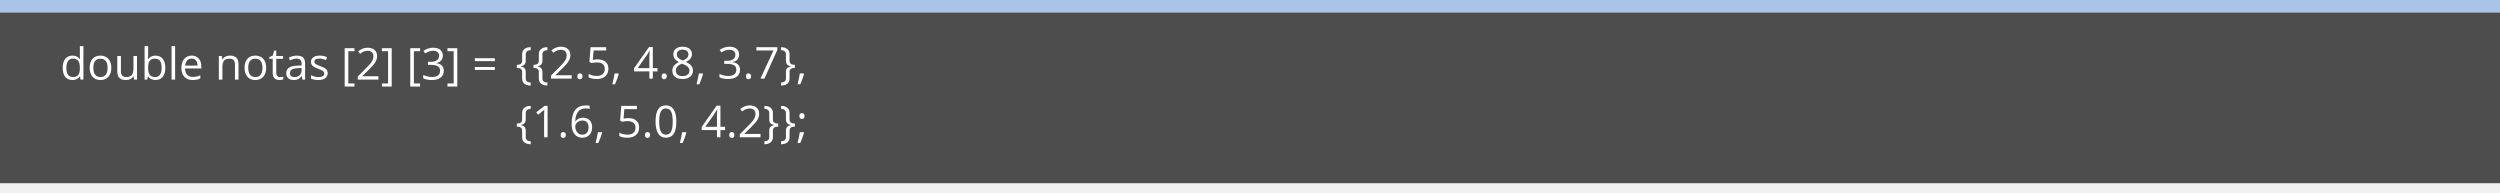
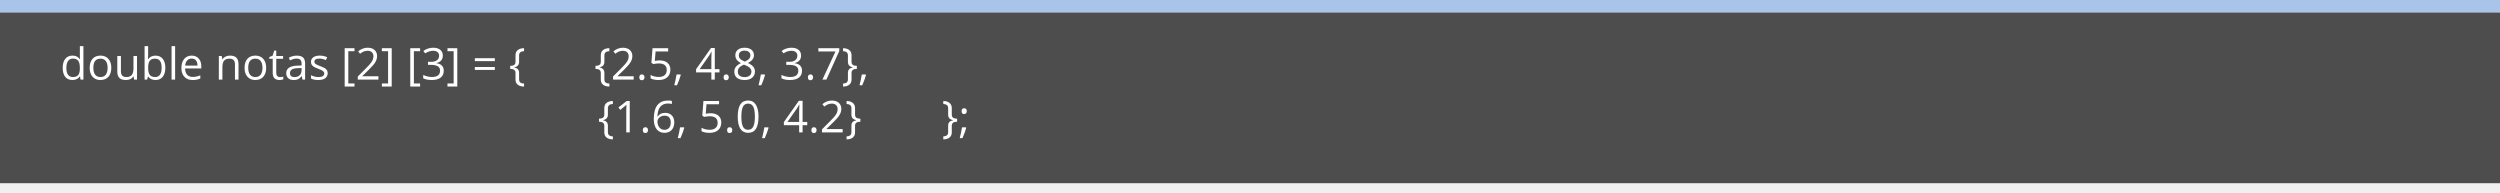
<svg xmlns="http://www.w3.org/2000/svg" width="1022.19" height="78.546" viewBox="0 0 1022.19 78.546">
  <g id="Grupo_10549" data-name="Grupo 10549" transform="translate(1303.788 -3713.866)">
    <rect id="Rectángulo_4406" data-name="Rectángulo 4406" width="1022.19" height="5.122" transform="translate(-1303.788 3713.866)" fill="#a9c4e9" />
    <rect id="Rectángulo_4407" data-name="Rectángulo 4407" width="1022.19" height="69.785" transform="translate(-1303.788 3718.988)" fill="#4d4d4d" />
-     <text id="double_notas_2_3_" data-name="double notas [2] [3] = " transform="translate(-1279.167 3727.412)" fill="#fff" font-size="18" font-family="OpenSans-Regular, Open Sans">
-       <tspan x="0" y="19">double notas [2] [3] = </tspan>
-     </text>
-     <text id="_2.5_4.8_3.7_1.6_5.0_4.2_" data-name="{{2.5, 4.8, 3.7}, {1.6, 5.0, 4.2}}; " transform="translate(-1093 3727)" fill="#fff" font-size="18" font-family="OpenSans-Regular, Open Sans">
-       <tspan x="0" y="19">{{2.5, 4.8, 3.7},</tspan>
-       <tspan x="0" y="43">{1.6, 5.0, 4.2}};</tspan>
+     <text id="double_notas_2_3_2.5_4.8_3.7_1.6_5.0_4.2_" data-name="double notas [2] [3] = {      {2.5, 4.8, 3.7},                                                {1.6, 5.0, 4.2}       }; " transform="translate(-1279.167 3727.412)" fill="#fff" font-size="18" font-family="OpenSans-Regular, Open Sans">
+       <tspan x="0" y="19" xml:space="preserve">double notas [2] [3] = {      {2.5, 4.8, 3.7},</tspan>
+       <tspan x="0" y="40.6" xml:space="preserve">                                               {1.6, 5.0, 4.2}       };</tspan>
    </text>
  </g>
</svg>
